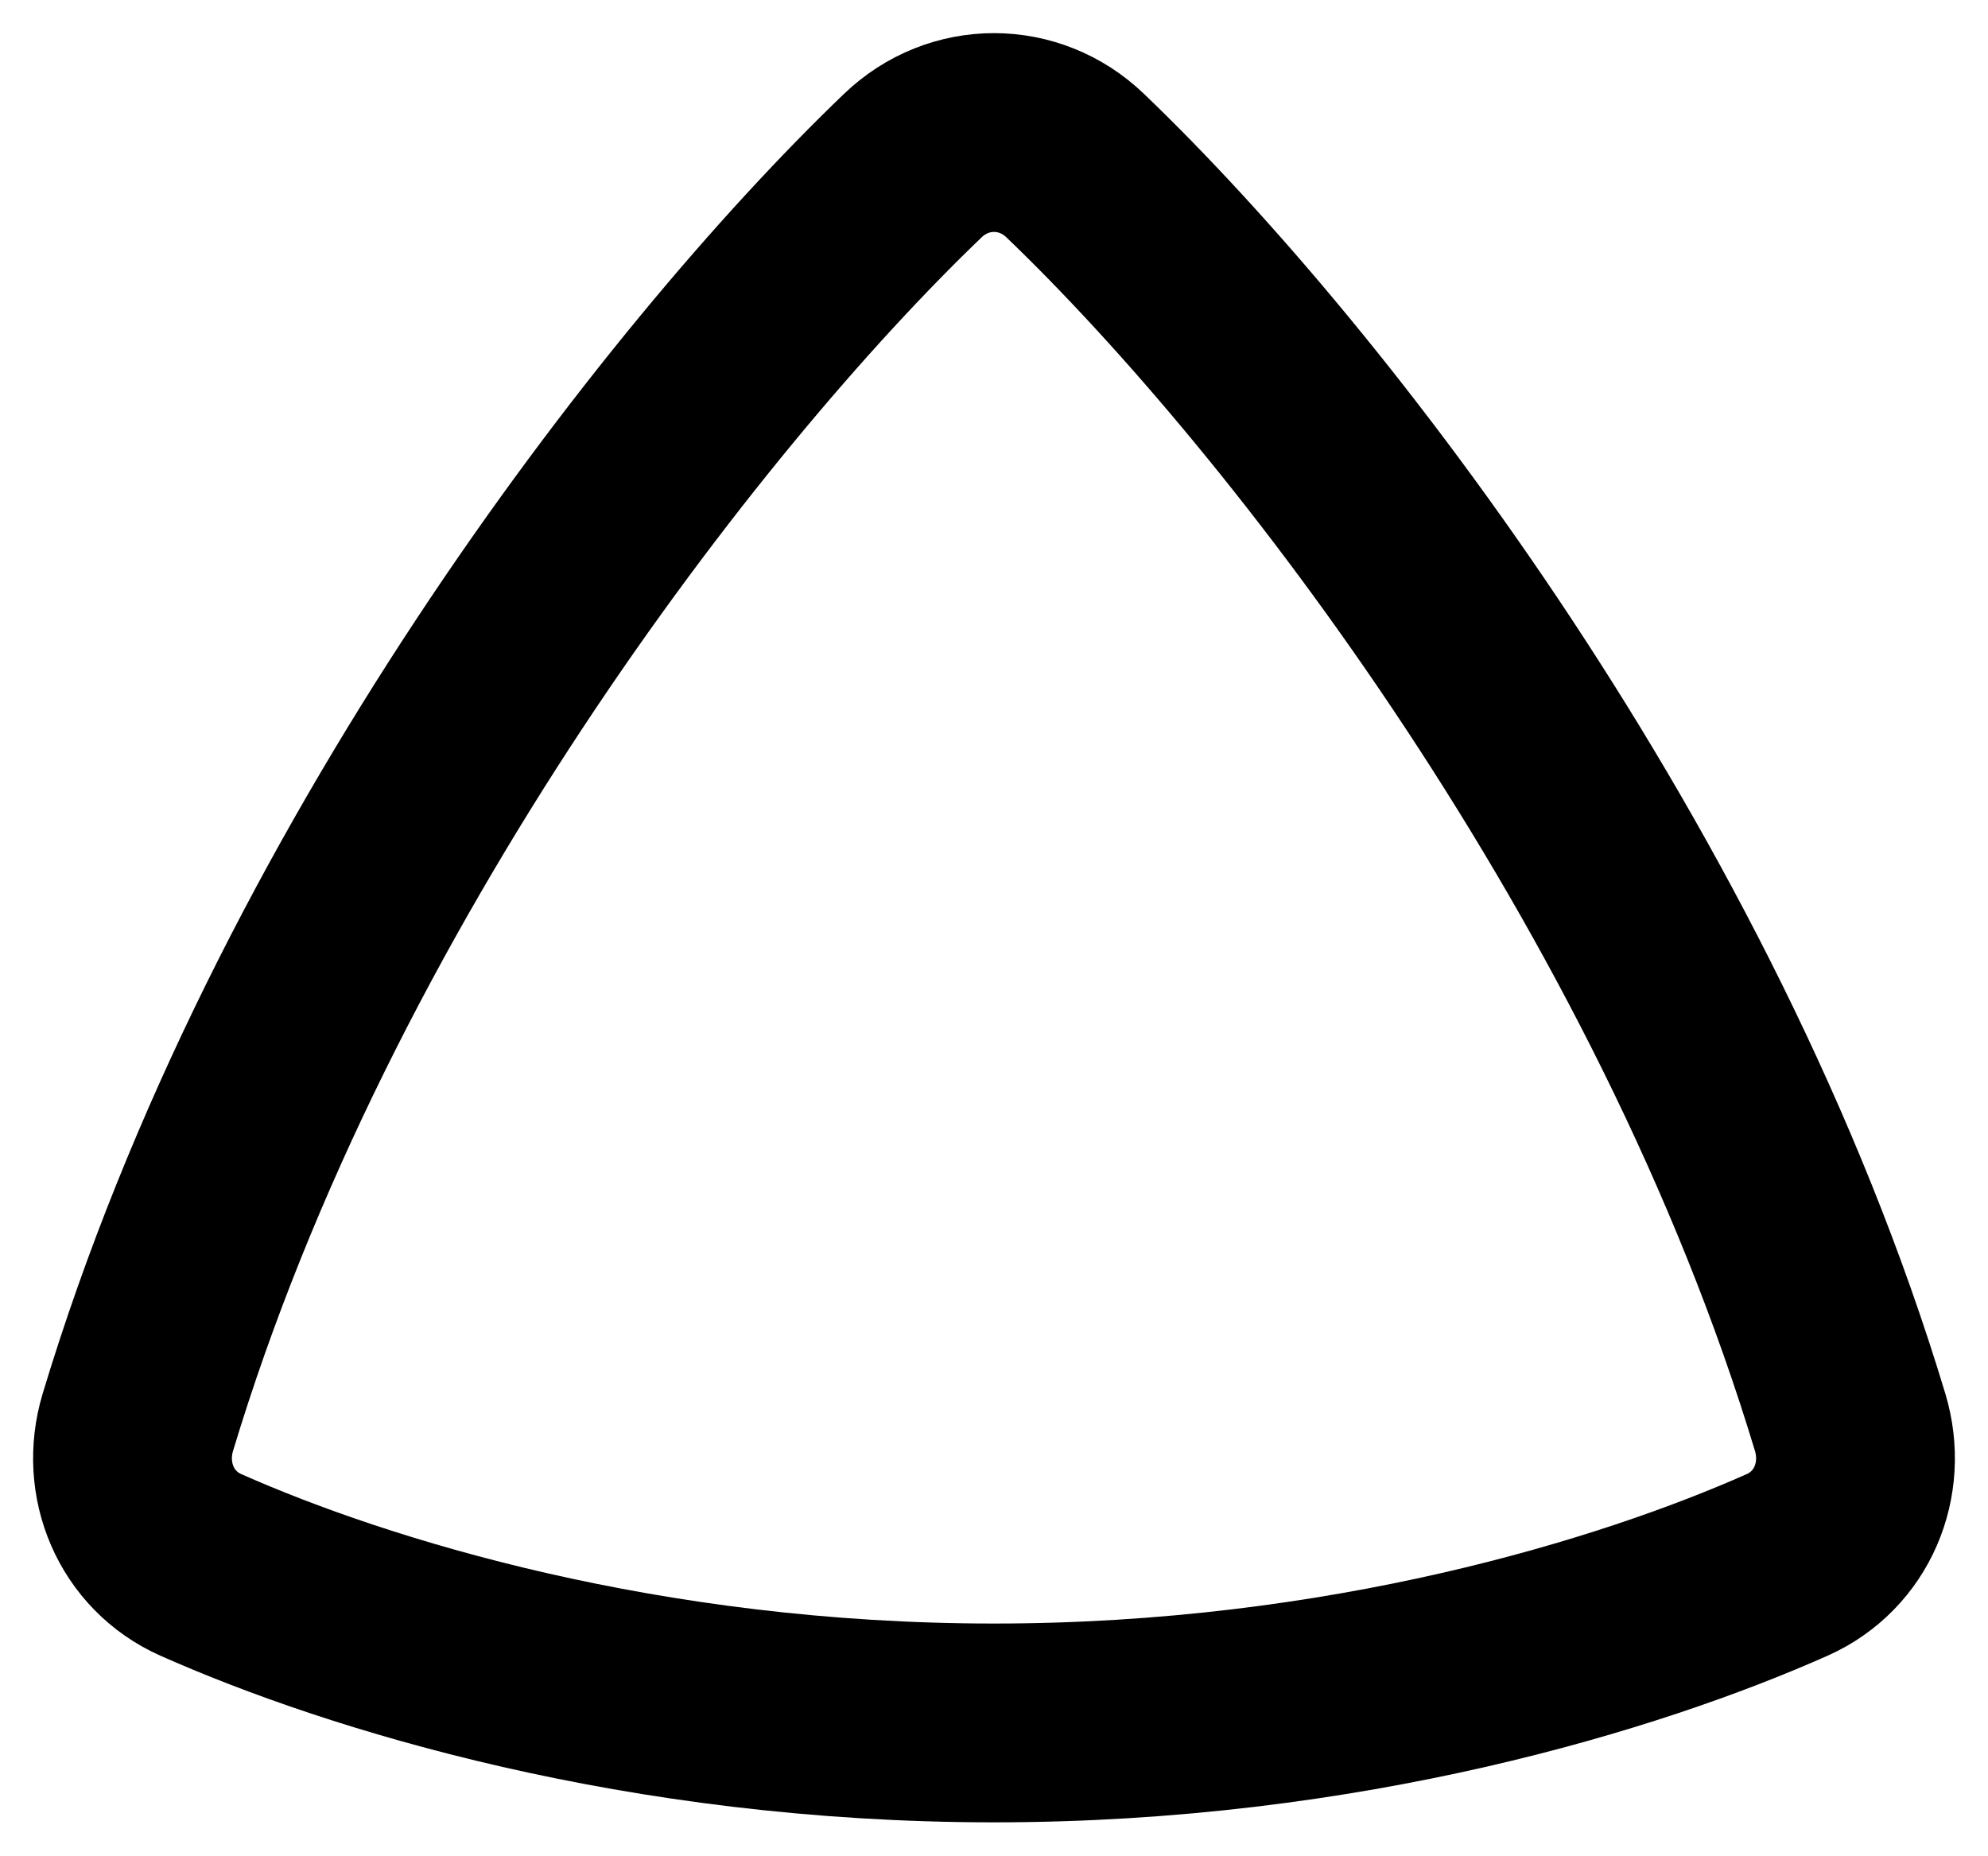
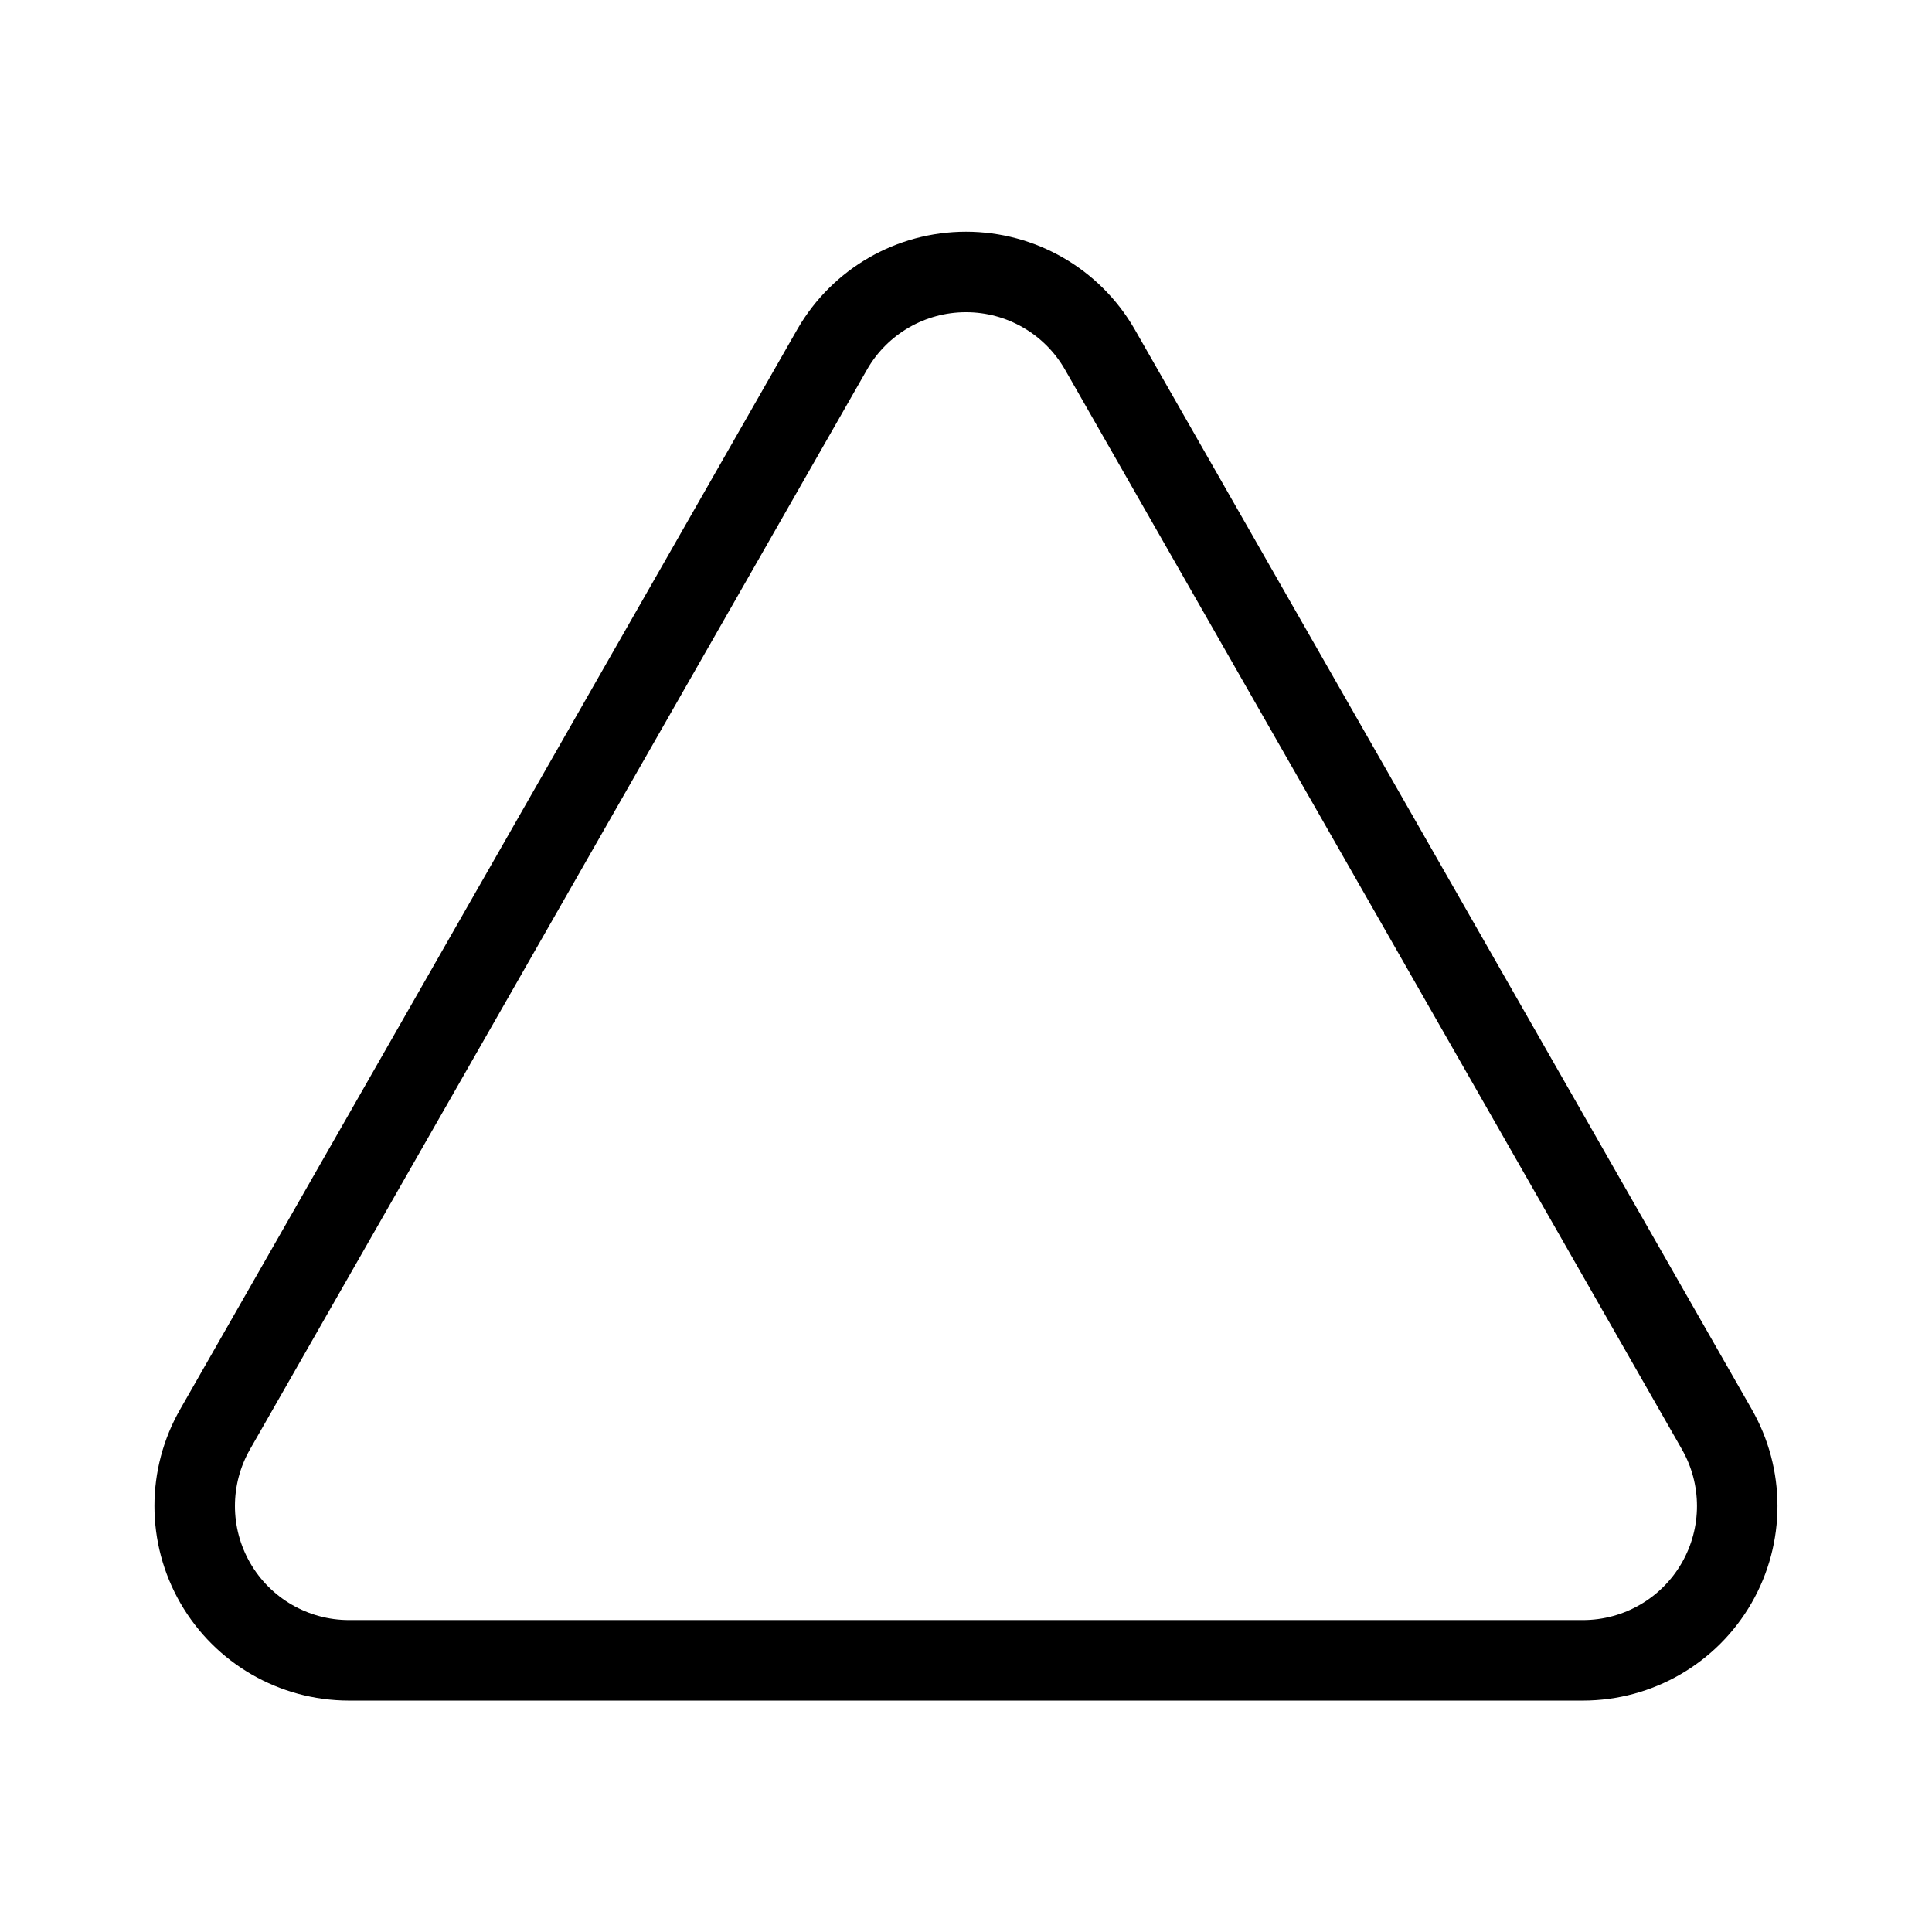
- <svg xmlns="http://www.w3.org/2000/svg" width="15" height="14" viewBox="0 0 15 14" fill="none">
-   <path d="M1.04 10.732C2.277 6.629 5.128 2.935 6.888 1.249C7.234 0.917 7.766 0.917 8.112 1.249C9.872 2.935 12.723 6.629 13.96 10.732C14.09 11.164 13.898 11.623 13.486 11.807C12.302 12.333 10.146 13 7.5 13C4.854 13 2.698 12.333 1.514 11.807C1.102 11.623 0.91 11.164 1.04 10.732Z" stroke="black" stroke-width="1.5" stroke-linecap="round" stroke-linejoin="round" />
+ <svg xmlns="http://www.w3.org/2000/svg" viewBox="-0.5 -0.5 24 24" fill="none" stroke="#000000" stroke-linecap="round" stroke-linejoin="round" id="Triangle--Streamline-Lucide.svg">
+   <path d="M13.158 3.833a1.917 1.917 0 0 0 -3.316 0l-7.667 13.417A1.917 1.917 0 0 0 3.833 20.125h15.333a1.917 1.917 0 0 0 1.658 -2.875Z" stroke-width="1" />
</svg>
